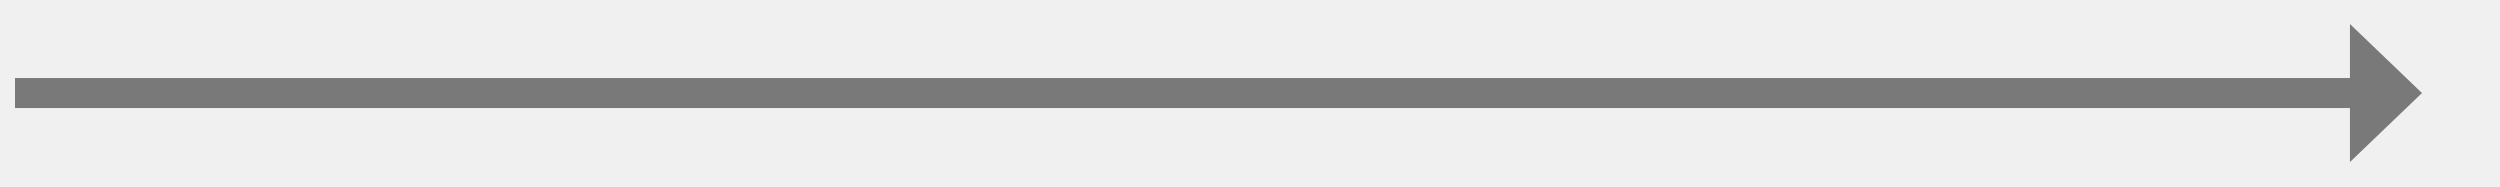
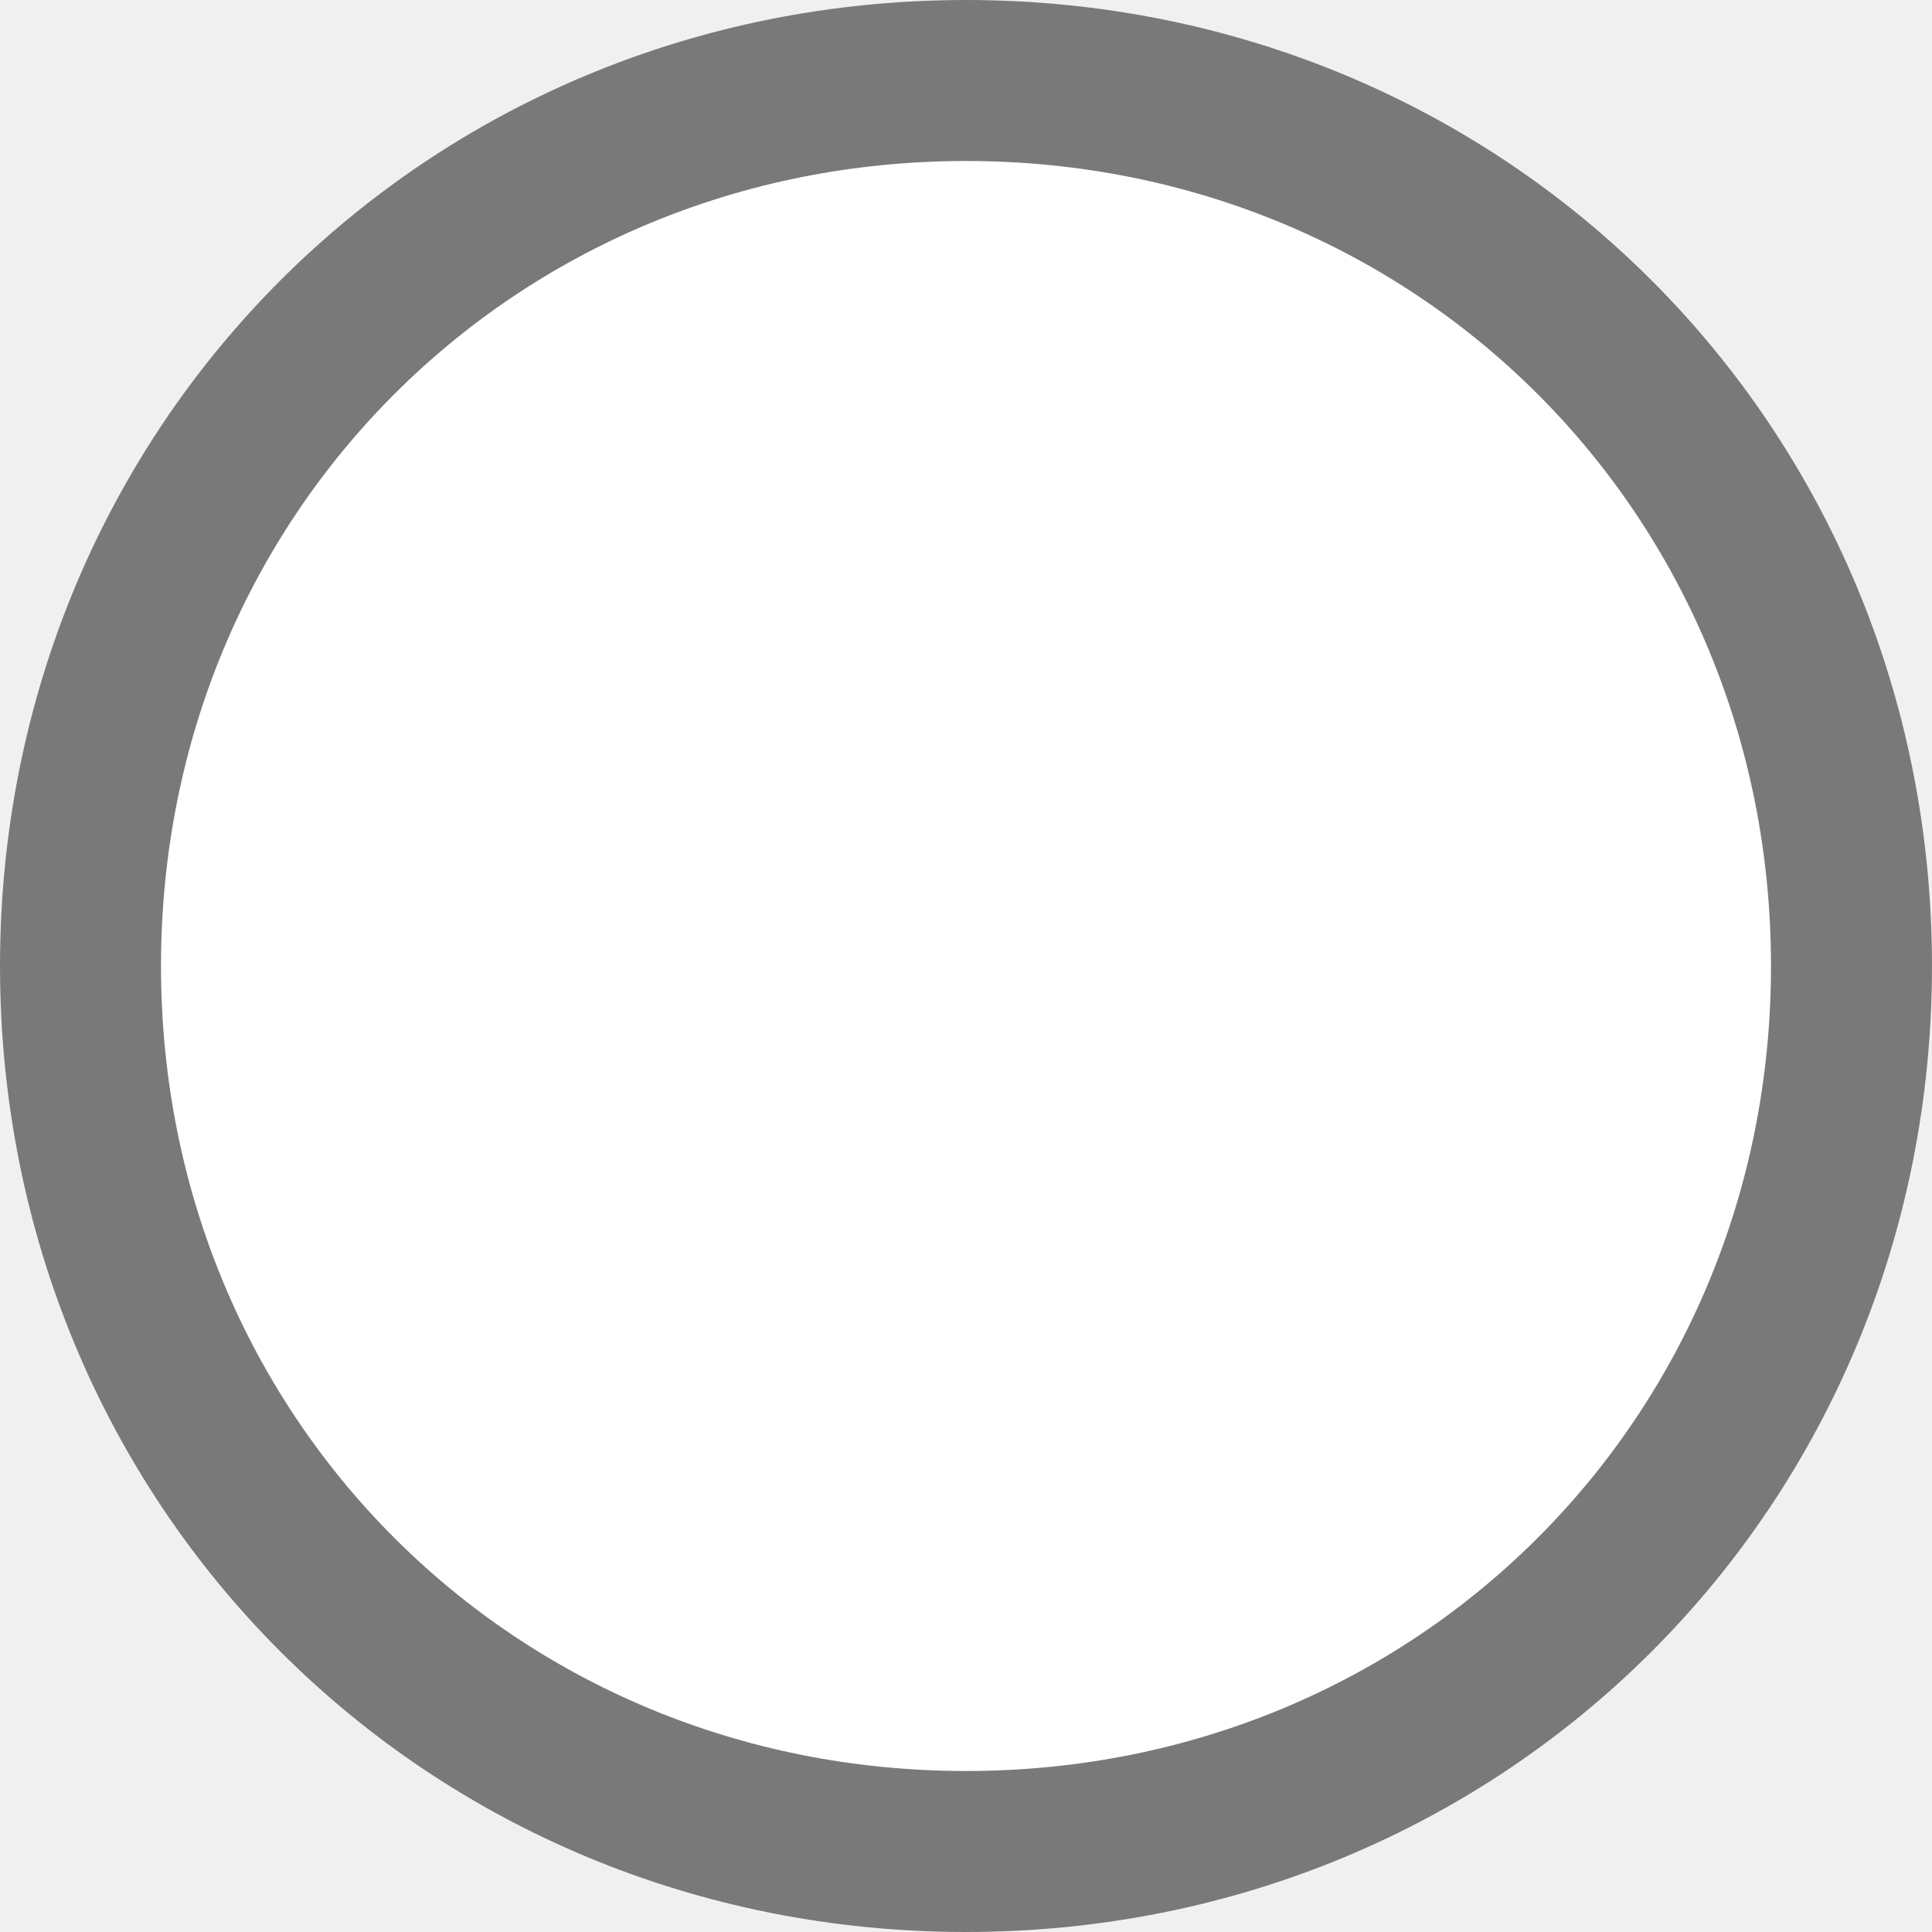
- <svg xmlns="http://www.w3.org/2000/svg" version="1.1" width="416.5px" height="31px">
-   <g transform="matrix(1 0 0 1 -266.5 -3511 )">
-     <path d="M 658 3538  L 670 3526.5  L 658 3515  L 658 3538  Z " fill-rule="nonzero" fill="#797979" stroke="none" />
-     <path d="M 269 3526.5  L 661 3526.5  " stroke-width="5" stroke="#797979" fill="none" />
-   </g>
+ <svg xmlns="http://www.w3.org/2000/svg" version="1.1" width="12px" height="12px" viewBox="481 218  12 12">
+   <path d="M 487 218  C 490.36 218  493 220.64  493 224  C 493 227.36  490.36 230  487 230  C 483.64 230  481 227.36  481 224  C 481 220.64  483.64 218  487 218  Z " fill-rule="nonzero" fill="#ffffff" stroke="none" />
+   <path d="M 487 218.5  C 490.08 218.5  492.5 220.92  492.5 224  C 492.5 227.08  490.08 229.5  487 229.5  C 483.92 229.5  481.5 227.08  481.5 224  C 481.5 220.92  483.92 218.5  487 218.5  Z " stroke-width="1" stroke="#797979" fill="none" />
</svg>
